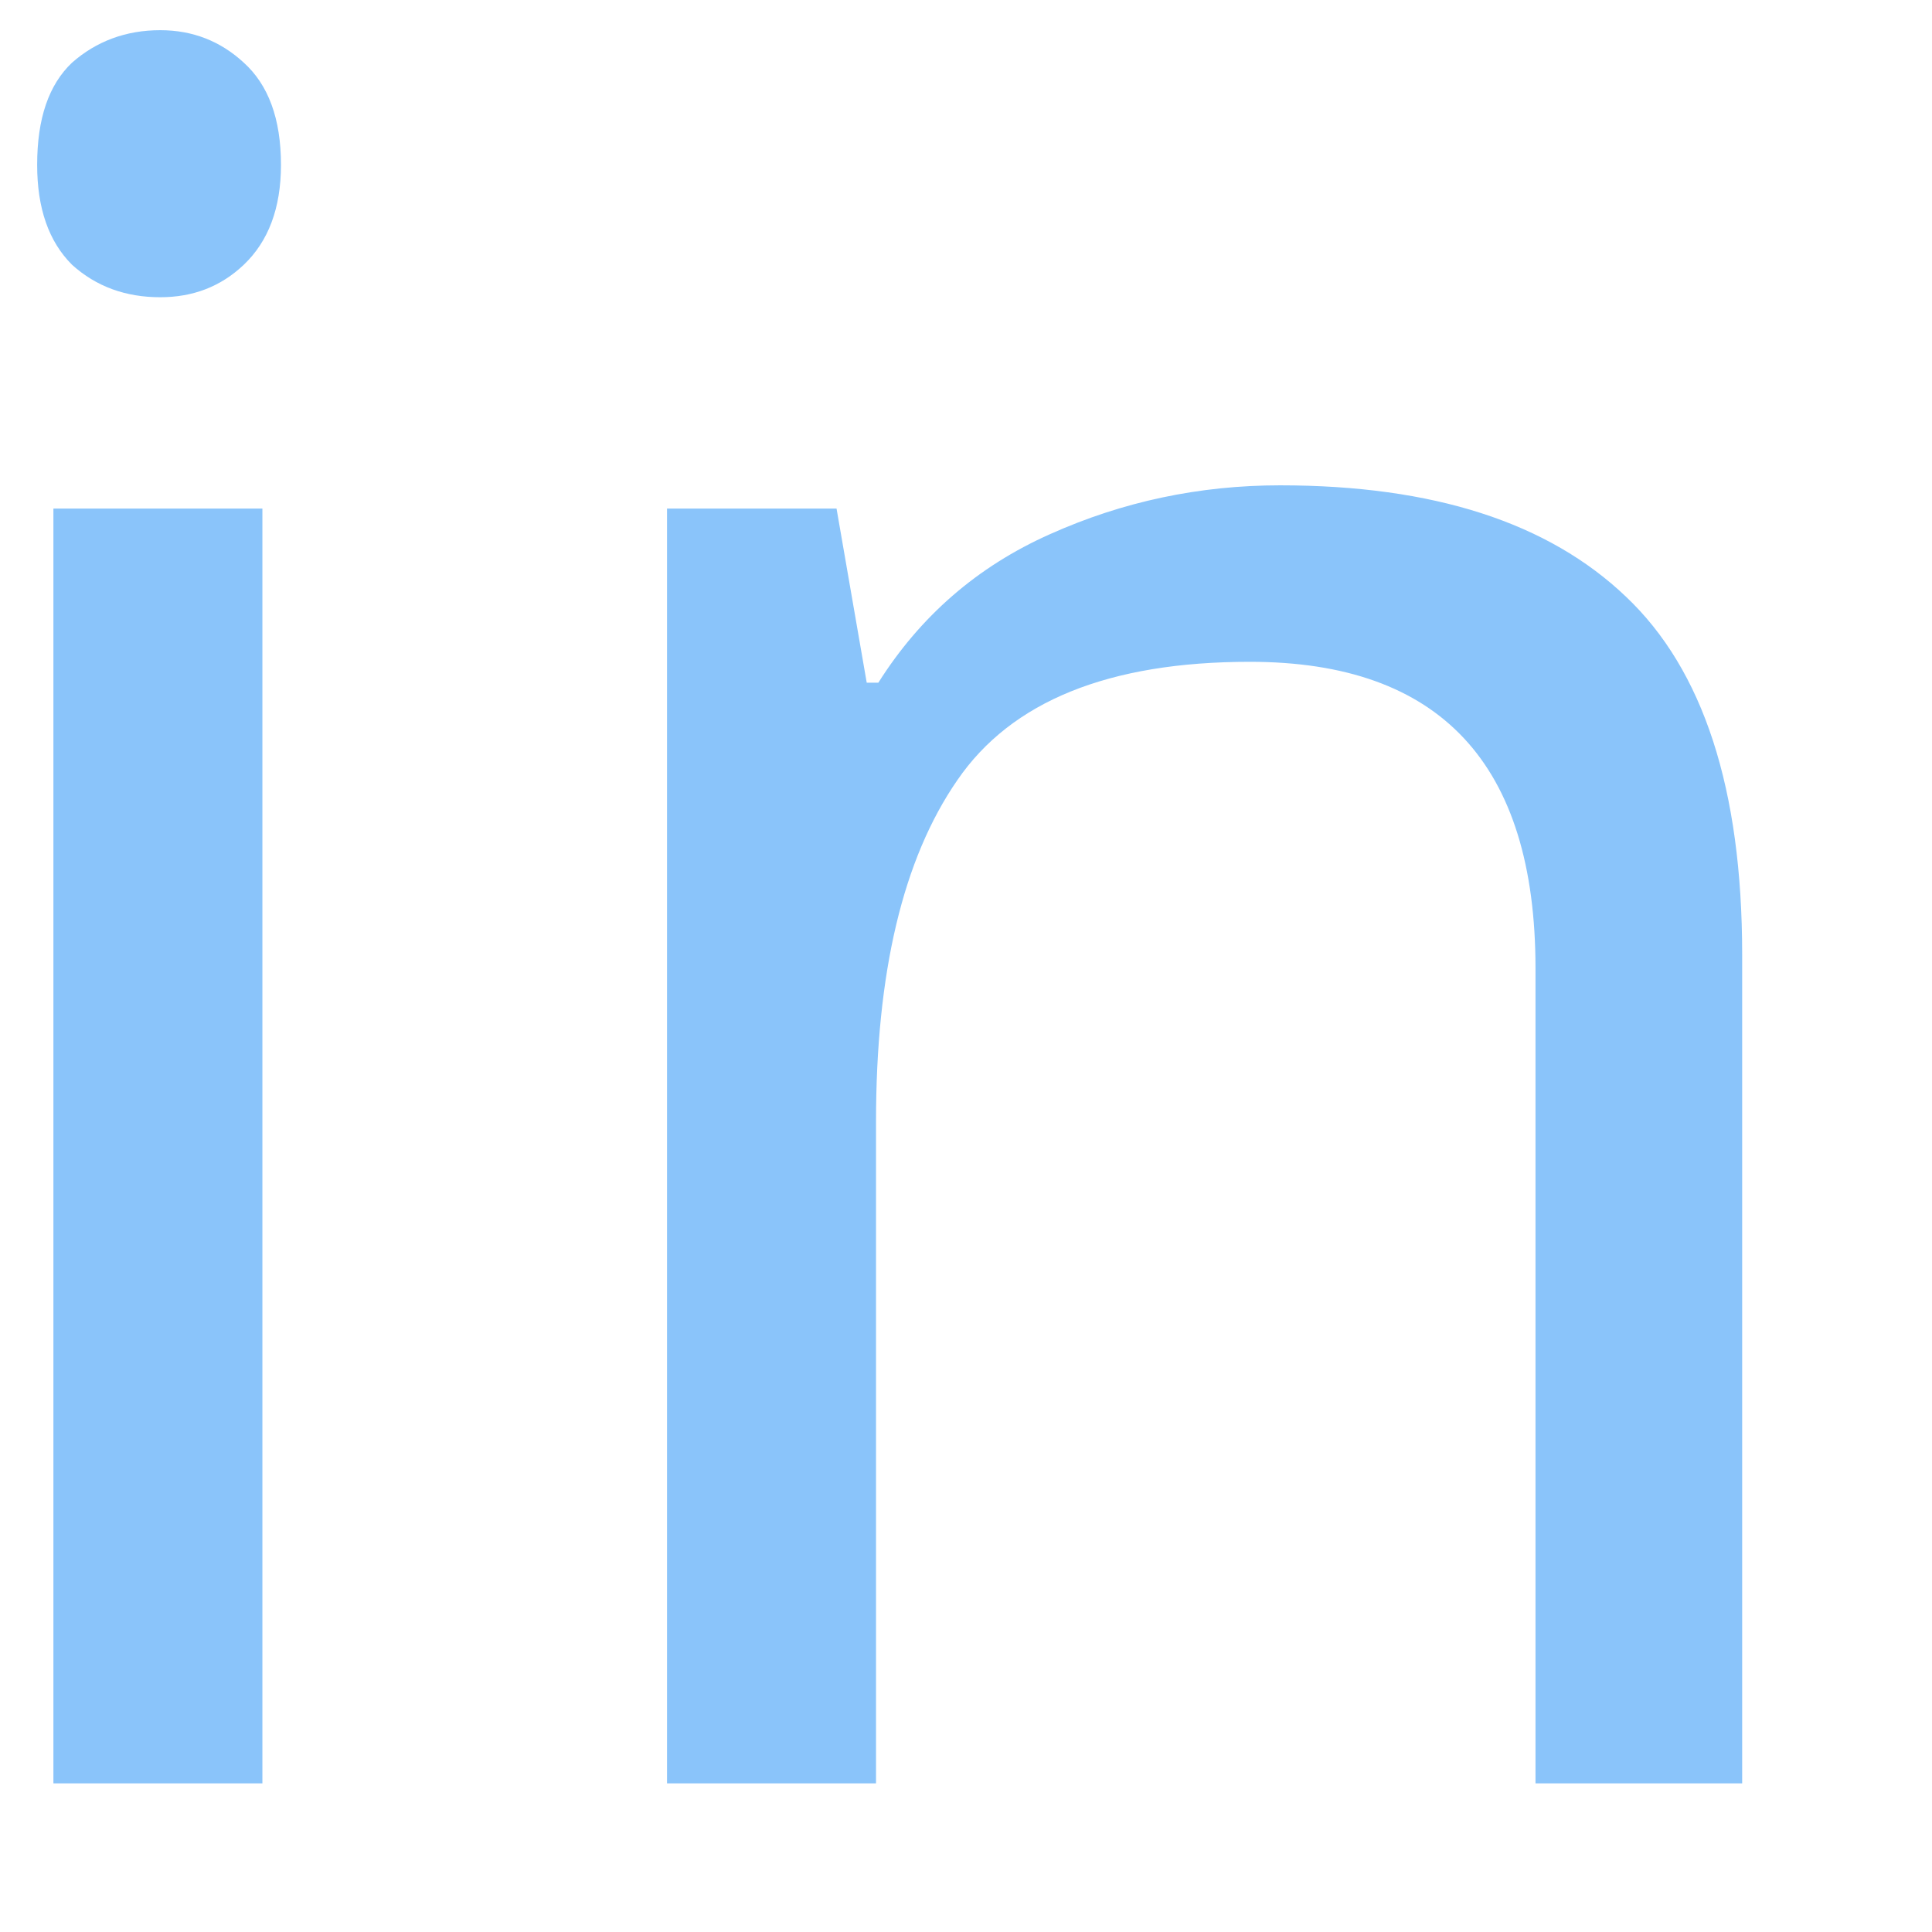
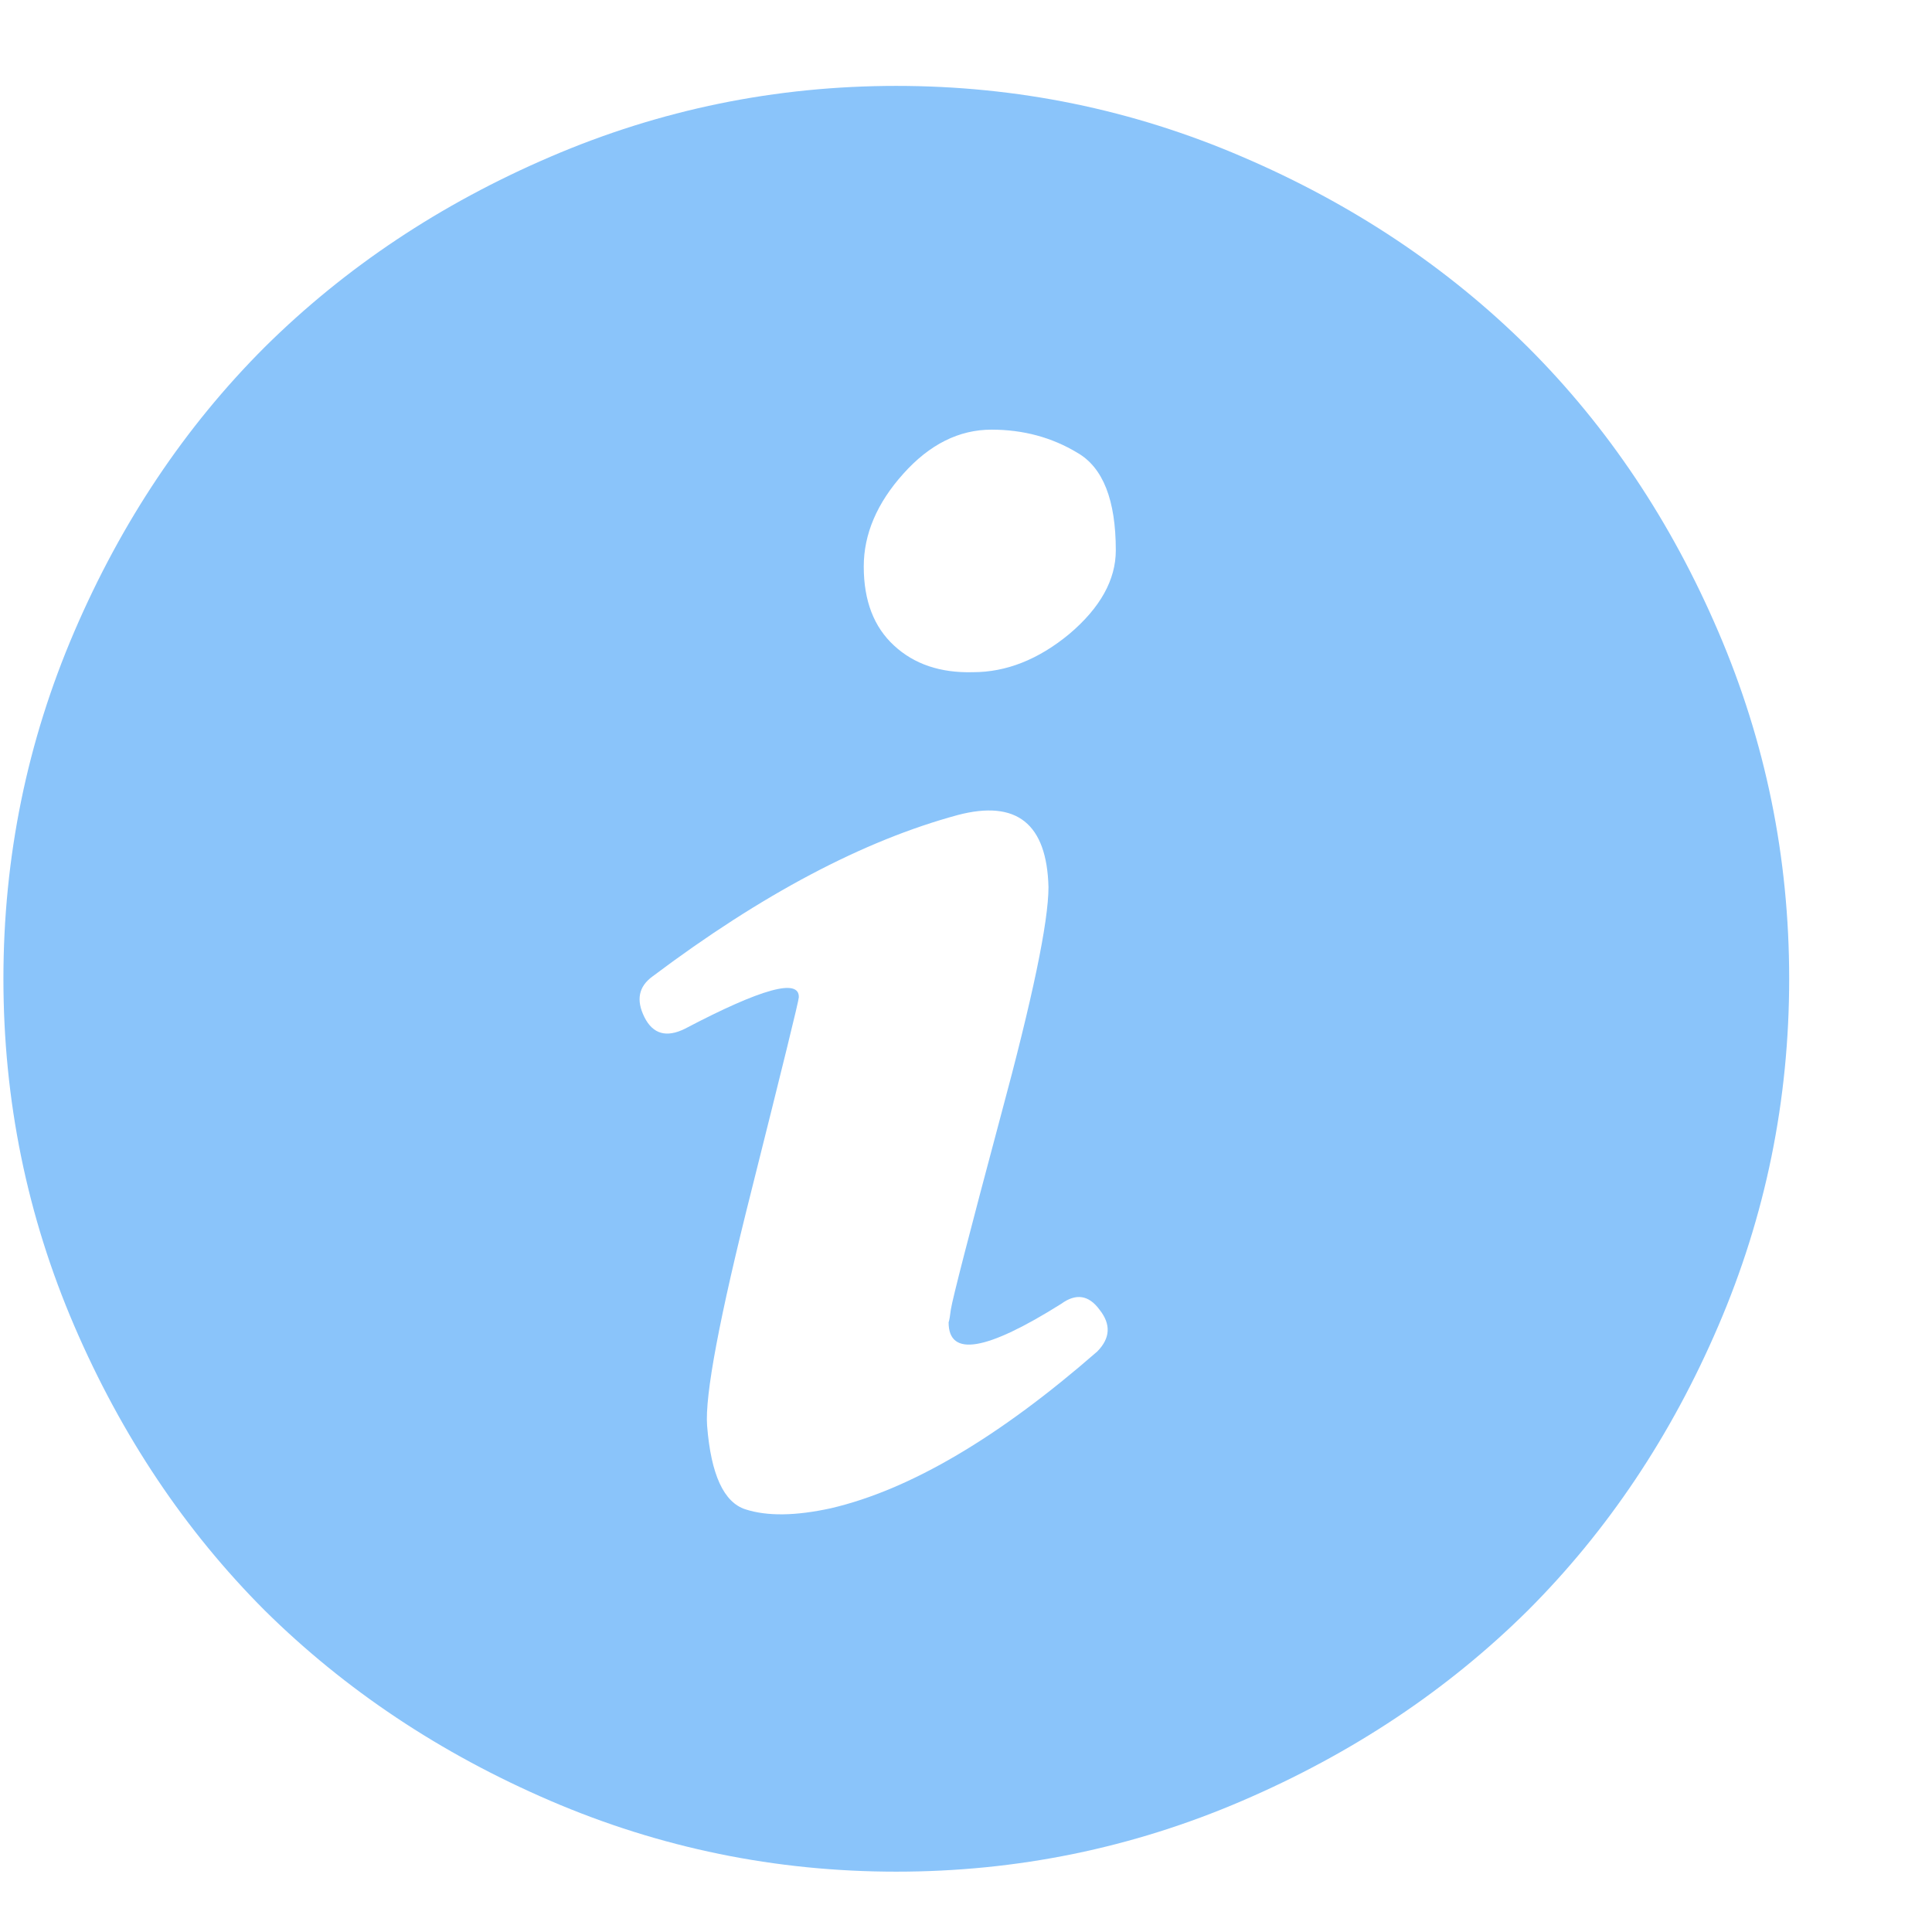
<svg xmlns="http://www.w3.org/2000/svg" width="13px" height="13px" viewBox="0 0 13 13" version="1.1">
  <defs />
-   <g id="Homepage" stroke="none" stroke-width="1" fill="none" fill-rule="evenodd" transform="translate(-717, -235)" font-family="UIFont-Solid, UI Font" font-size="16" font-weight="normal">
+   <g id="Homepage" stroke="none" stroke-width="1" fill="none" fill-rule="evenodd" transform="translate(-717, -235)">
    <g id="hero" fill="#8AC4FA">
      <g id="copy" transform="translate(249, 186)">
-         <text id="info-circle">
-           <tspan x="467" y="61">info-circle</tspan>
-         </text>
+         <path d="M475.383,58.094 C475.471,58.005 475.477,57.911 475.398,57.812 C475.326,57.714 475.24,57.701 475.141,57.773 C474.635,58.091 474.383,58.133 474.383,57.898 C474.388,57.883 474.393,57.854 474.398,57.812 C474.409,57.74 474.521,57.305 474.734,56.508 C474.948,55.716 475.055,55.203 475.055,54.969 C475.044,54.542 474.841,54.38 474.445,54.484 C473.81,54.656 473.125,55.018 472.391,55.57 C472.297,55.638 472.279,55.729 472.336,55.844 C472.393,55.958 472.484,55.984 472.609,55.922 C473.125,55.651 473.38,55.581 473.375,55.711 C473.375,55.732 473.268,56.167 473.055,57.016 C472.841,57.865 472.742,58.391 472.758,58.594 C472.784,58.922 472.87,59.109 473.016,59.156 C473.161,59.203 473.354,59.201 473.594,59.148 C474.125,59.023 474.721,58.672 475.383,58.094 Z M474.547,53.523 C474.771,53.523 474.987,53.438 475.195,53.266 C475.404,53.089 475.508,52.901 475.508,52.703 C475.508,52.365 475.422,52.146 475.25,52.047 C475.078,51.943 474.885,51.891 474.672,51.891 C474.453,51.891 474.255,51.99 474.078,52.188 C473.901,52.385 473.812,52.594 473.812,52.812 C473.812,53.042 473.88,53.219 474.016,53.344 C474.151,53.469 474.328,53.529 474.547,53.523 Z M471.703,50.055 C472.443,49.737 473.219,49.578 474.031,49.578 C474.844,49.578 475.62,49.737 476.359,50.055 C477.099,50.372 477.74,50.799 478.281,51.336 C478.818,51.872 479.245,52.51 479.562,53.25 C479.88,53.99 480.039,54.768 480.039,55.586 C480.039,56.404 479.88,57.182 479.562,57.922 C479.245,58.661 478.818,59.299 478.281,59.836 C477.74,60.372 477.099,60.799 476.359,61.117 C475.62,61.435 474.844,61.594 474.031,61.594 C473.219,61.594 472.443,61.435 471.703,61.117 C470.964,60.799 470.323,60.372 469.781,59.836 C469.245,59.299 468.818,58.661 468.5,57.922 C468.182,57.182 468.023,56.404 468.023,55.586 C468.023,54.768 468.182,53.99 468.5,53.25 C468.818,52.51 469.245,51.872 469.781,51.336 C470.323,50.799 470.964,50.372 471.703,50.055 Z" id="info-circle" />
      </g>
    </g>
  </g>
</svg>
